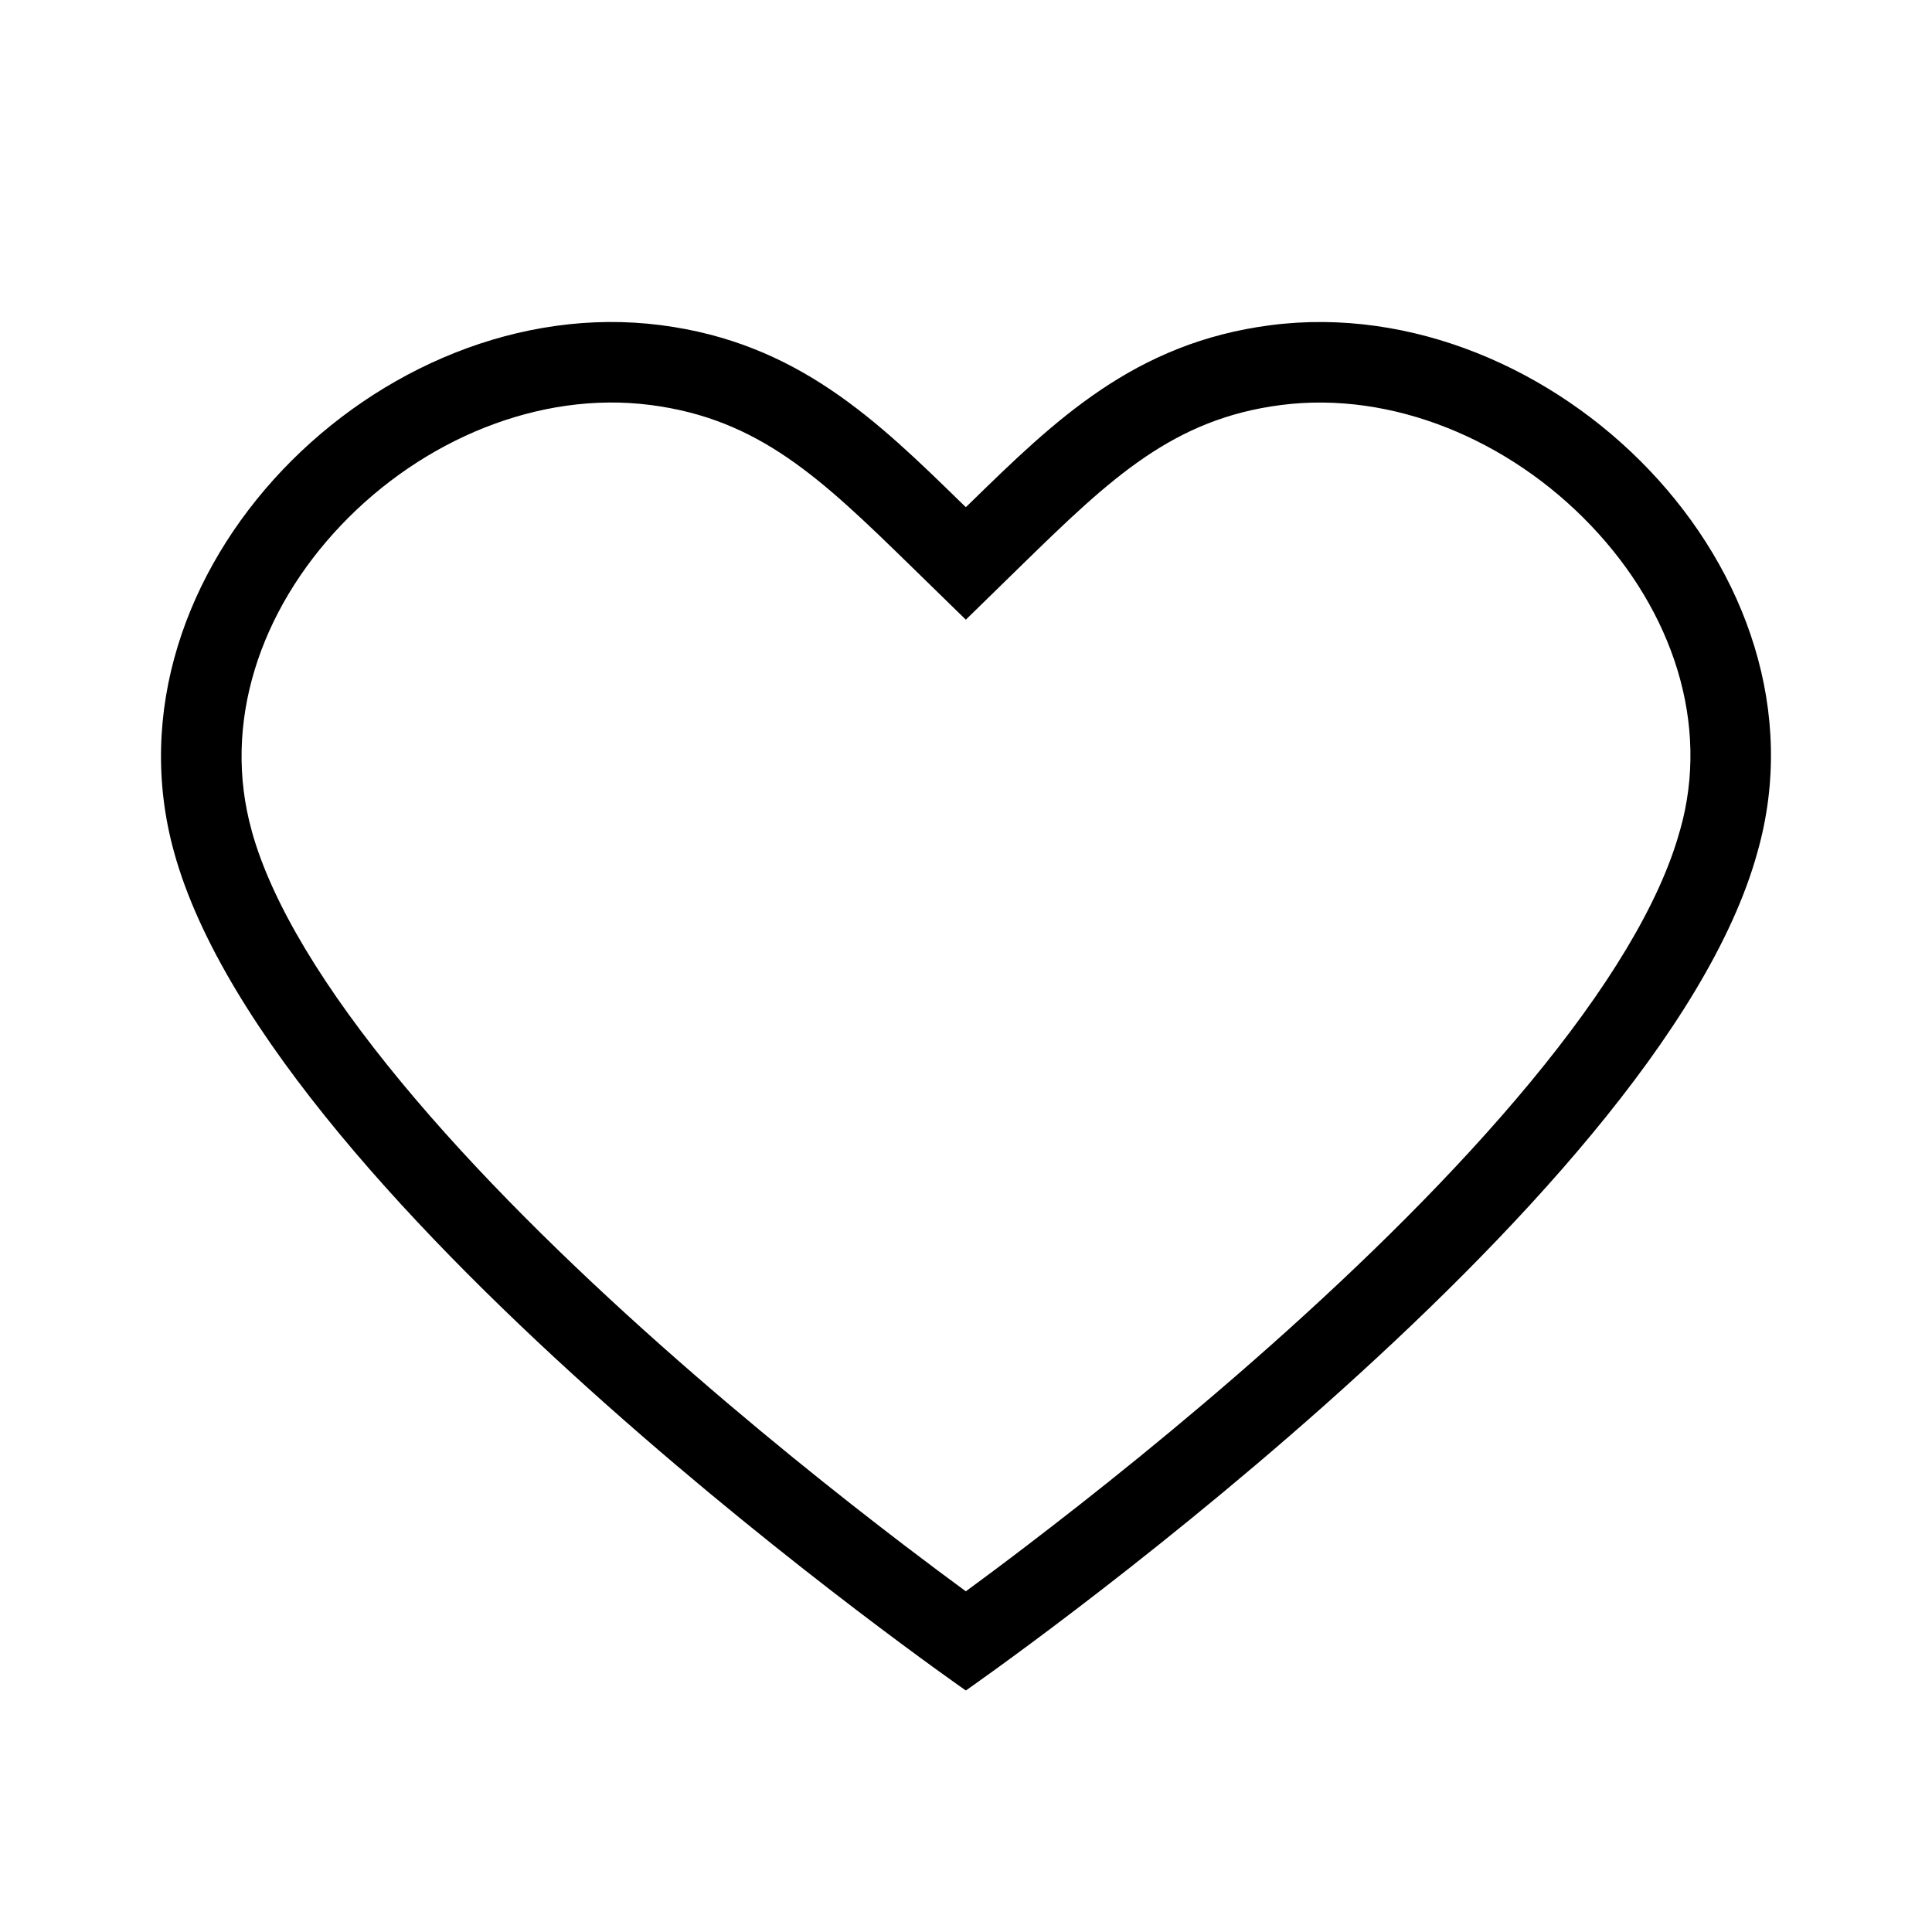
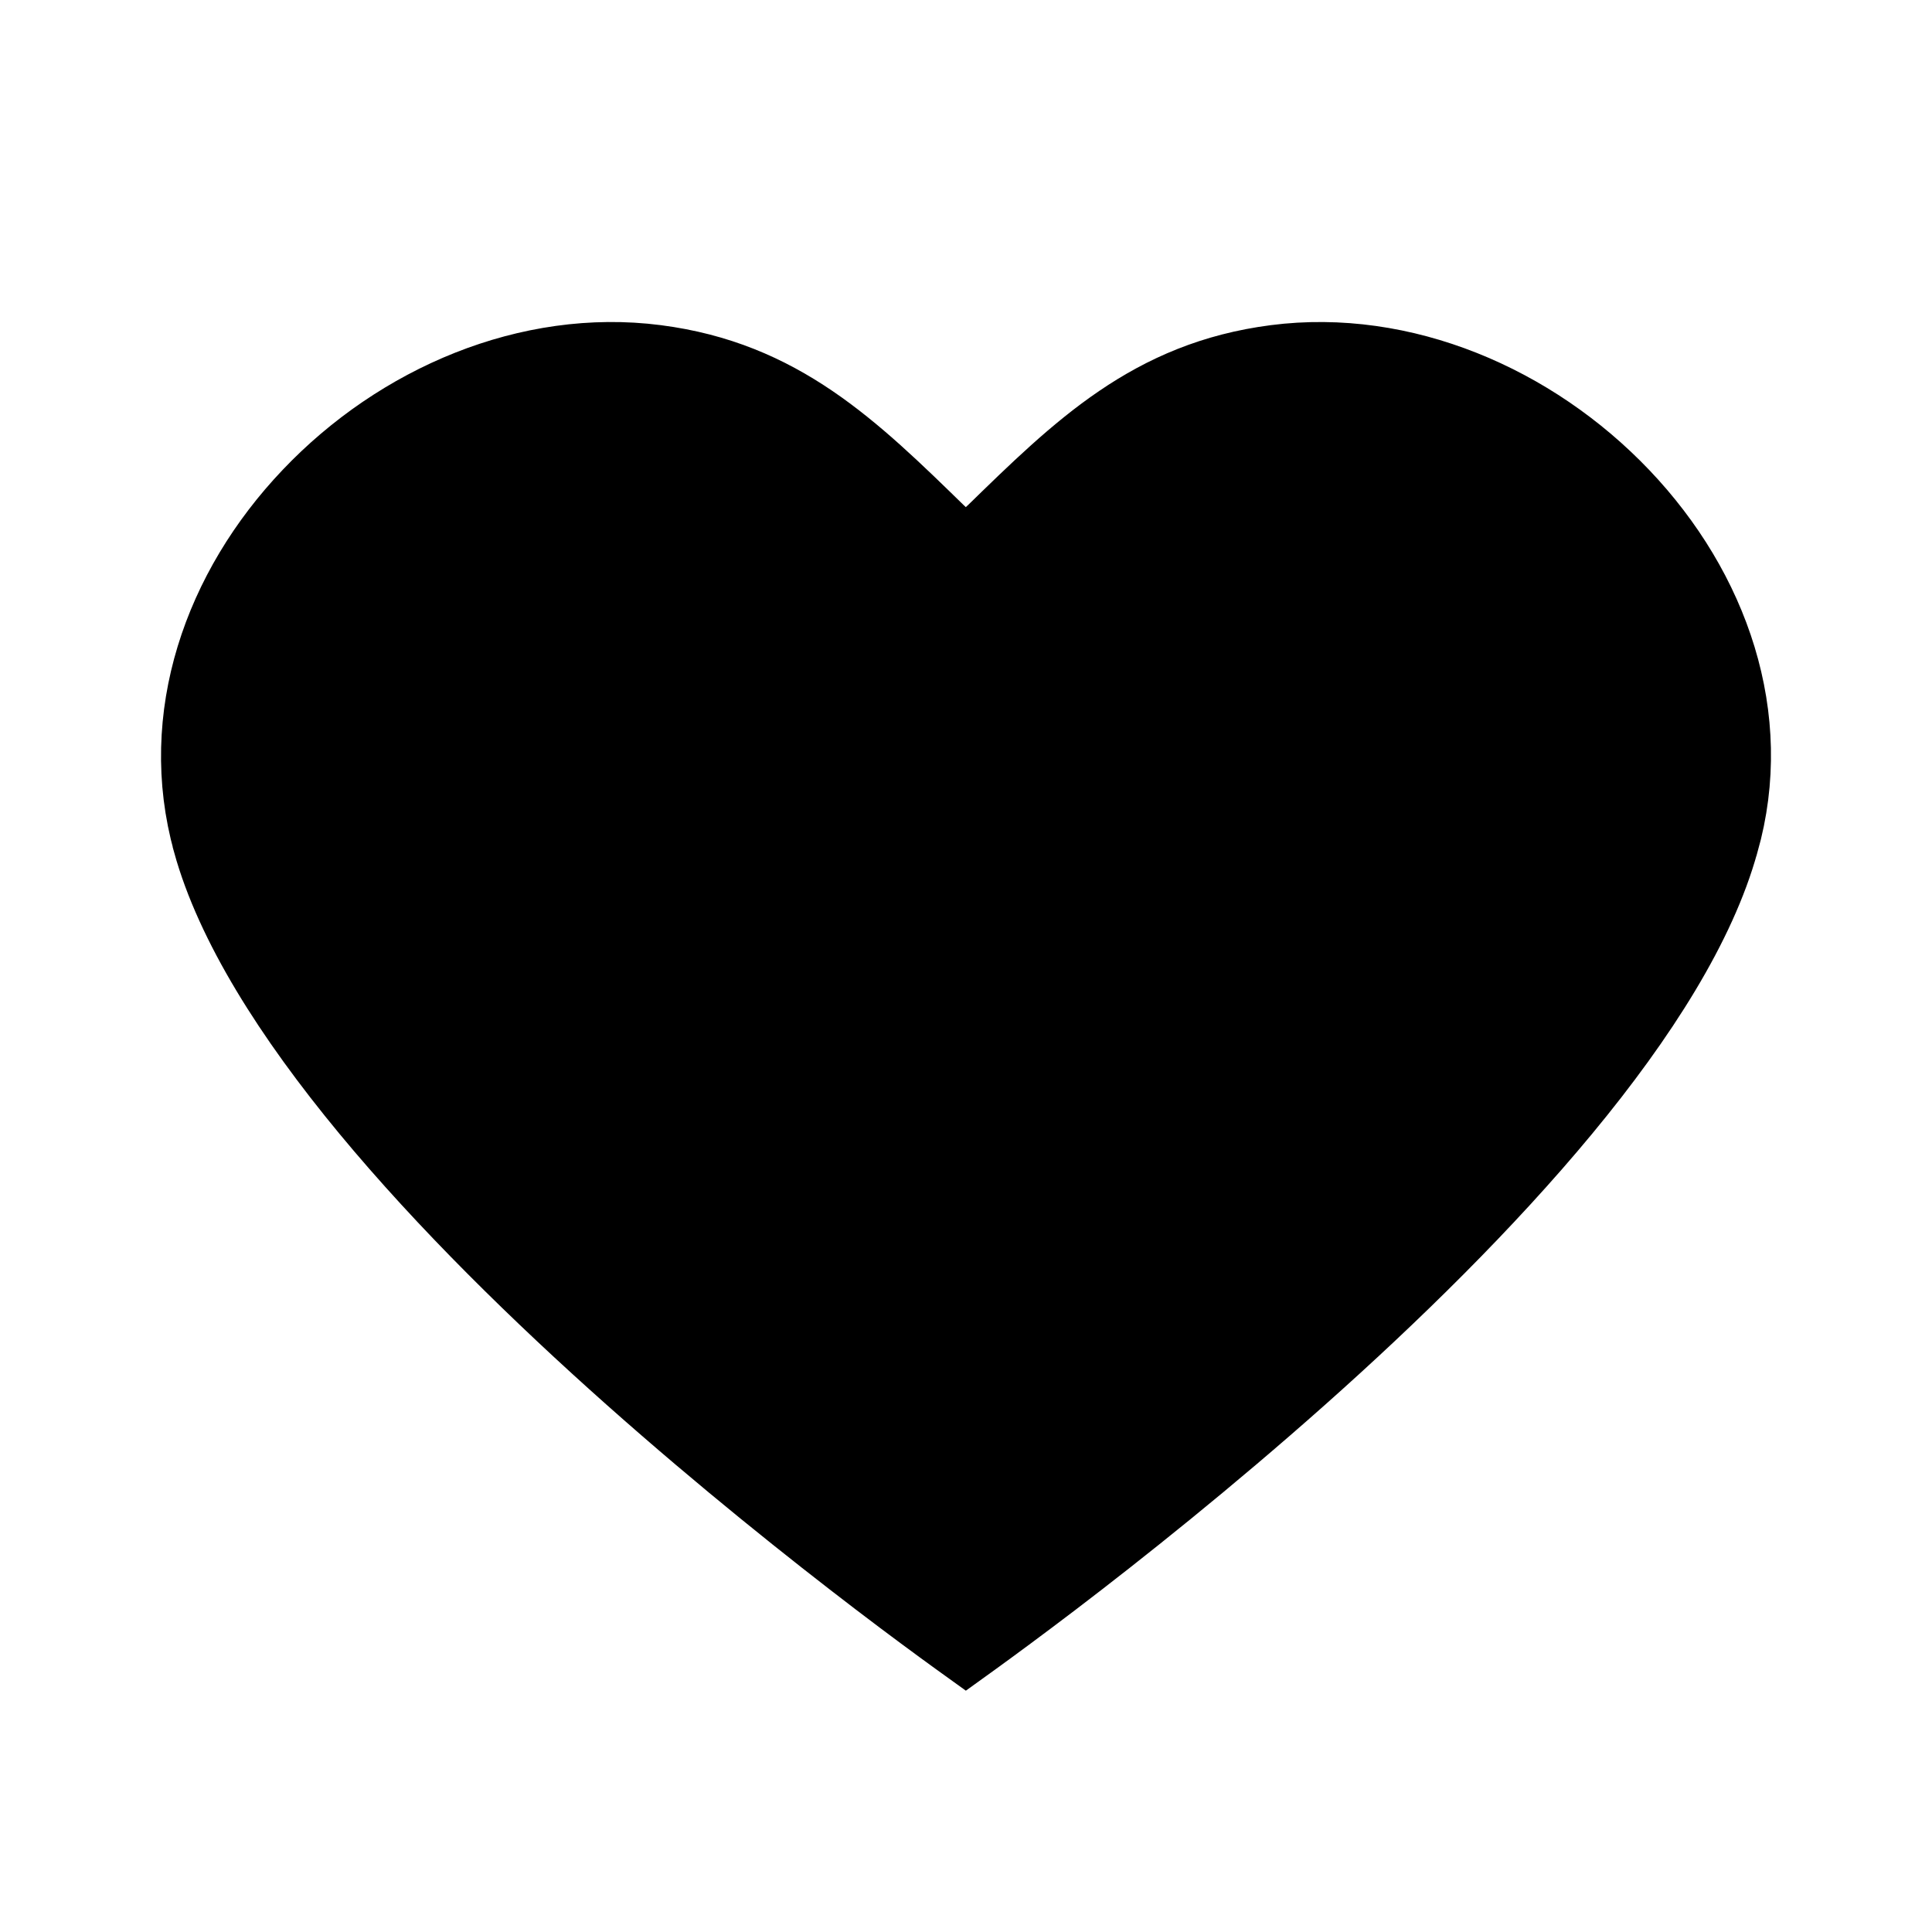
<svg xmlns="http://www.w3.org/2000/svg" width="24" height="24" viewBox="0 0 24 24">
-   <path fill-rule="evenodd" clip-rule="evenodd" d="M11.998 7.698L11.299 7.016C10.197 5.941 9.426 5.204 8.08 5.031C6.702 4.853 5.251 5.458 4.236 6.525C3.226 7.588 2.756 8.987 3.127 10.32L3.127 10.322C3.376 11.223 4.036 12.296 4.985 13.443C5.919 14.573 7.07 15.699 8.202 16.705C9.331 17.709 10.426 18.58 11.239 19.2C11.534 19.424 11.79 19.616 11.998 19.768C12.205 19.616 12.462 19.425 12.756 19.2C13.569 18.58 14.664 17.71 15.793 16.706C16.925 15.7 18.075 14.574 19.01 13.444C19.959 12.297 20.619 11.224 20.867 10.322L20.87 10.314L20.87 10.314C21.246 8.993 20.78 7.596 19.766 6.531C18.748 5.461 17.293 4.854 15.915 5.031C14.57 5.204 13.798 5.941 12.696 7.016L11.998 7.698ZM11.998 21C11.998 21 3.382 15.011 2.163 10.588C1.194 7.098 4.713 3.589 8.208 4.039C9.905 4.257 10.893 5.222 11.955 6.259C11.969 6.273 11.984 6.287 11.998 6.3C11.998 6.3 11.998 6.3 11.998 6.3C12.012 6.286 12.026 6.273 12.041 6.259C13.103 5.222 14.091 4.257 15.788 4.039C19.282 3.59 22.82 7.113 21.831 10.588C20.612 15.013 11.998 21 11.998 21Z" />
+   <path d="M11.649 6.658L11.998 6.999L12.347 6.658L12.352 6.654C13.44 5.592 14.321 4.732 15.851 4.535C17.414 4.334 19.02 5.022 20.128 6.186C21.234 7.348 21.786 8.922 21.351 10.451L21.349 10.455C21.073 11.459 20.359 12.598 19.395 13.763C18.438 14.919 17.268 16.064 16.125 17.08C14.984 18.094 13.88 18.973 13.06 19.598C12.65 19.91 12.312 20.159 12.077 20.329C12.049 20.349 12.023 20.368 11.998 20.386C11.973 20.368 11.947 20.349 11.919 20.329C11.684 20.159 11.345 19.91 10.936 19.598C10.116 18.972 9.011 18.093 7.87 17.079C6.727 16.063 5.556 14.918 4.599 13.762C3.635 12.597 2.922 11.459 2.645 10.455L2.645 10.454C2.217 8.915 2.771 7.34 3.874 6.181C4.979 5.018 6.581 4.334 8.144 4.535C9.674 4.732 10.556 5.592 11.644 6.654L11.649 6.658Z" stroke="currentColor" />
</svg>
